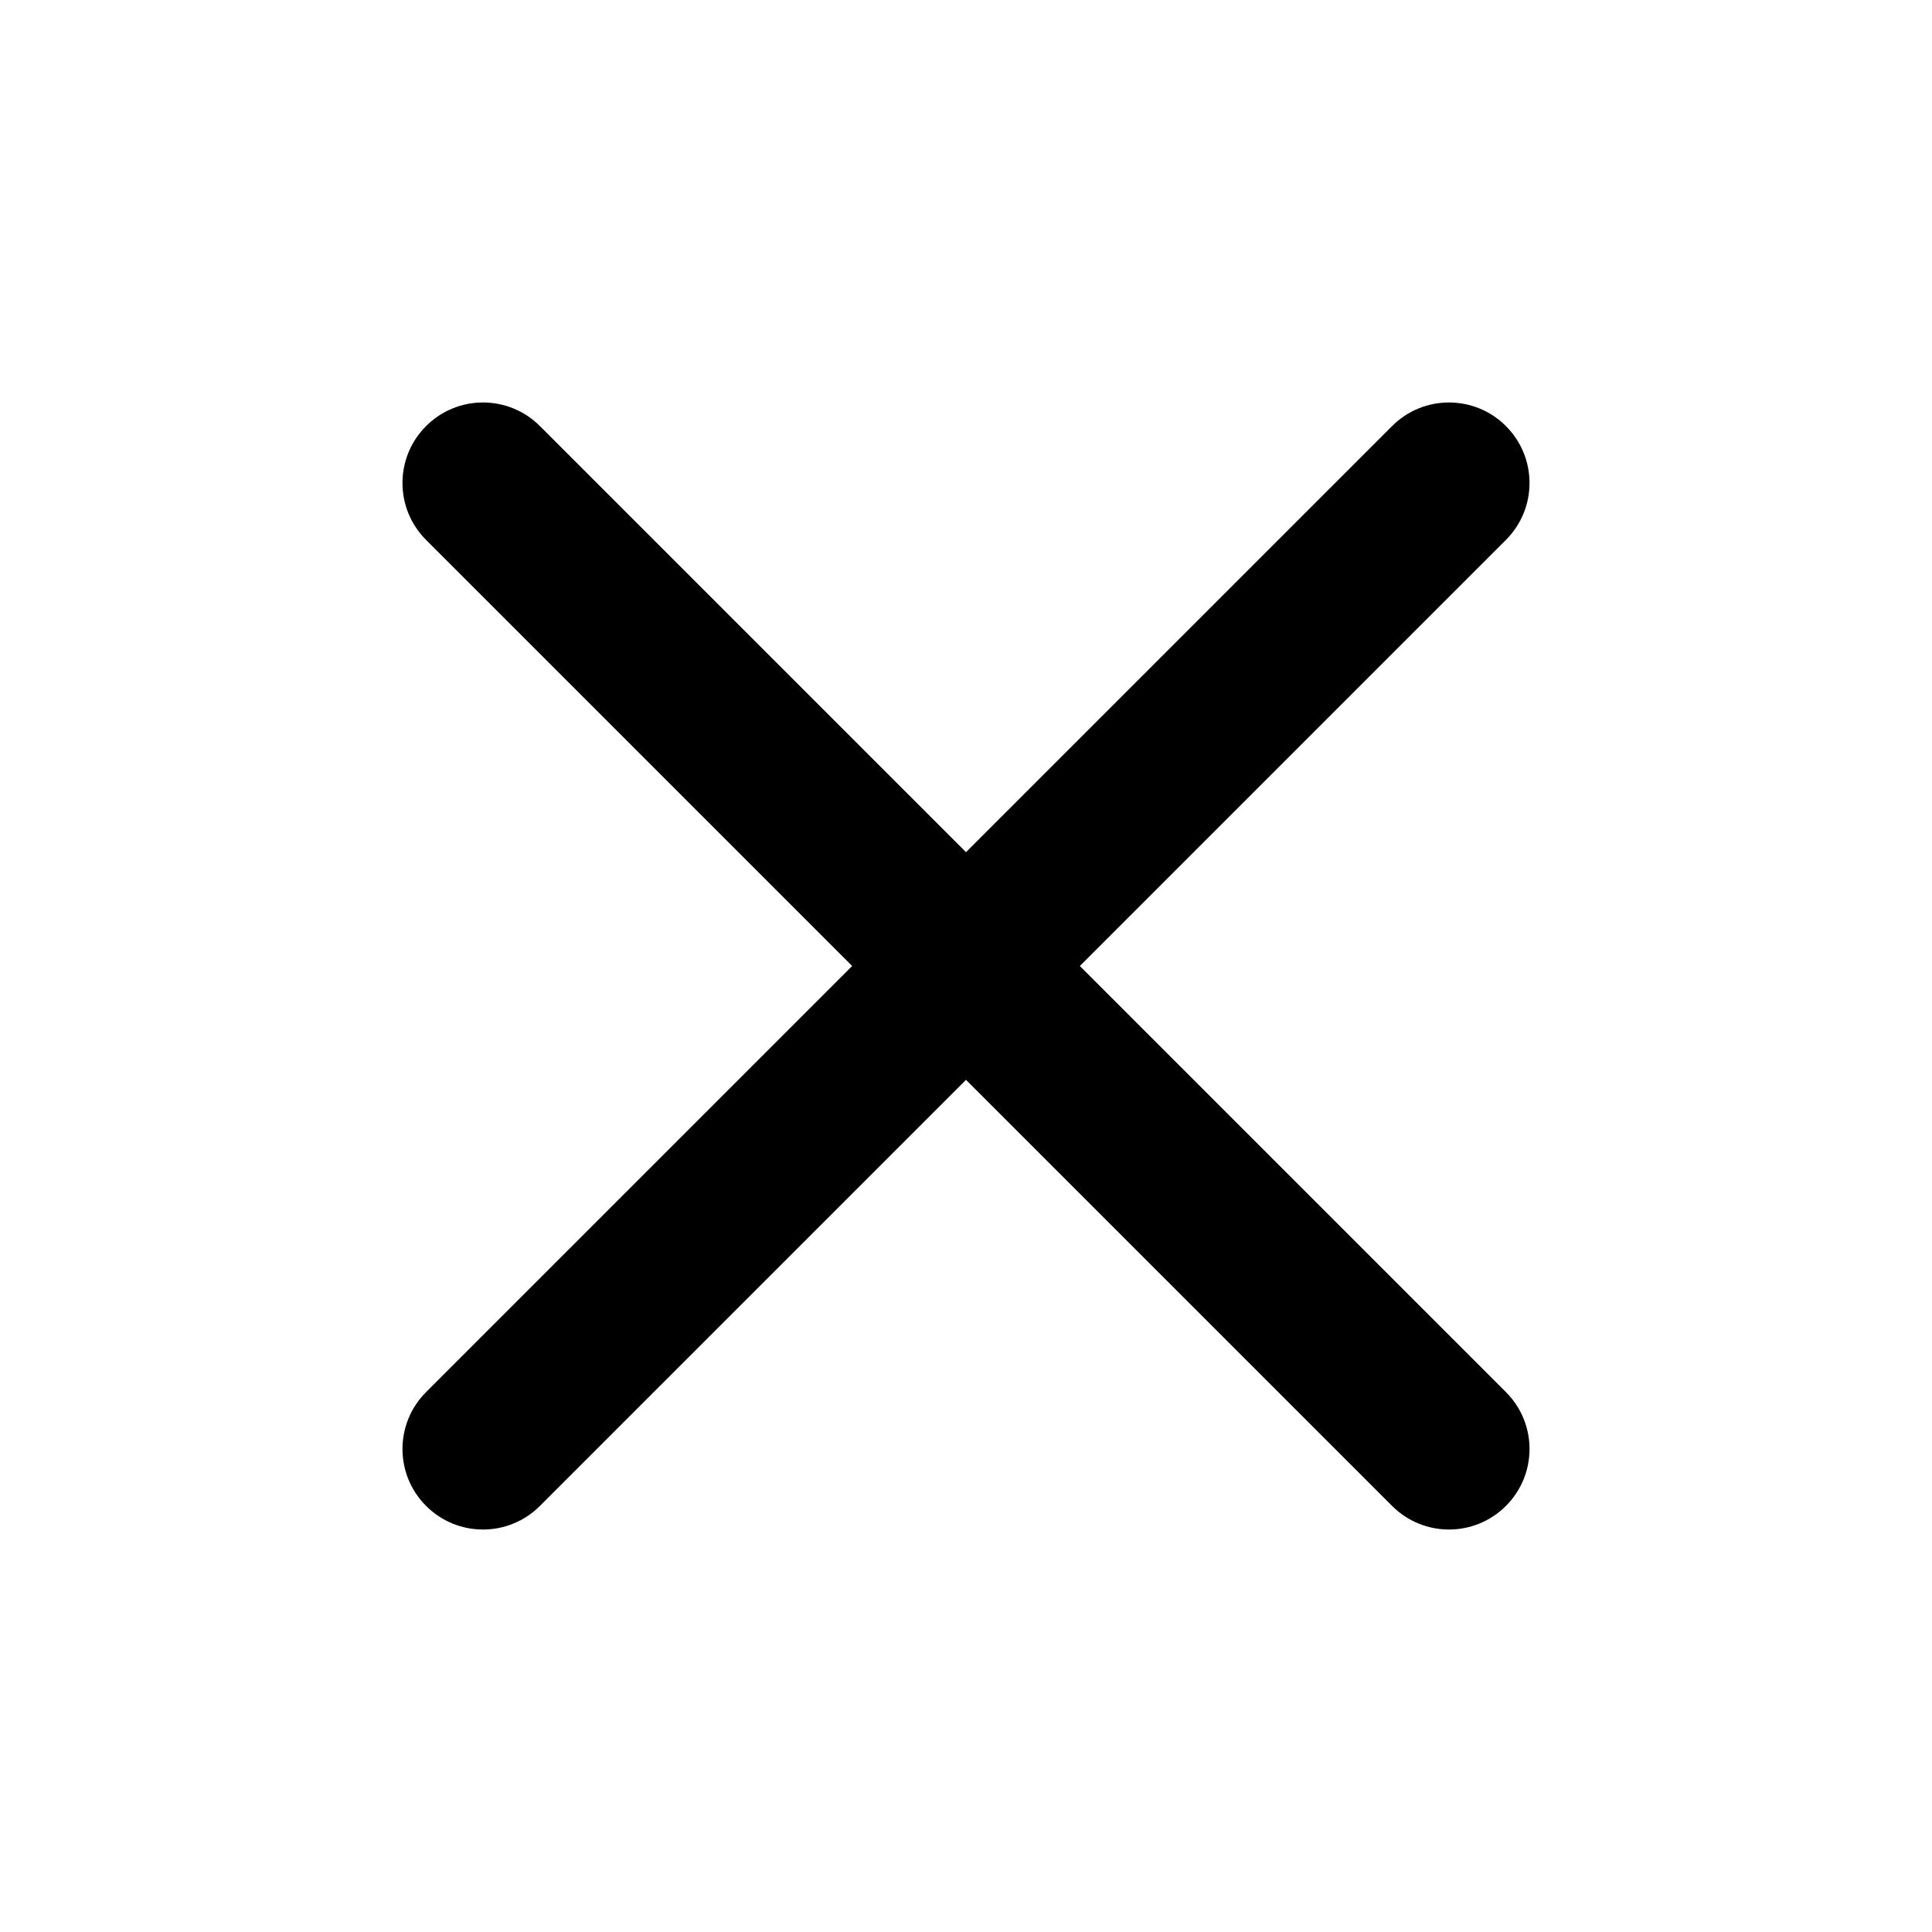
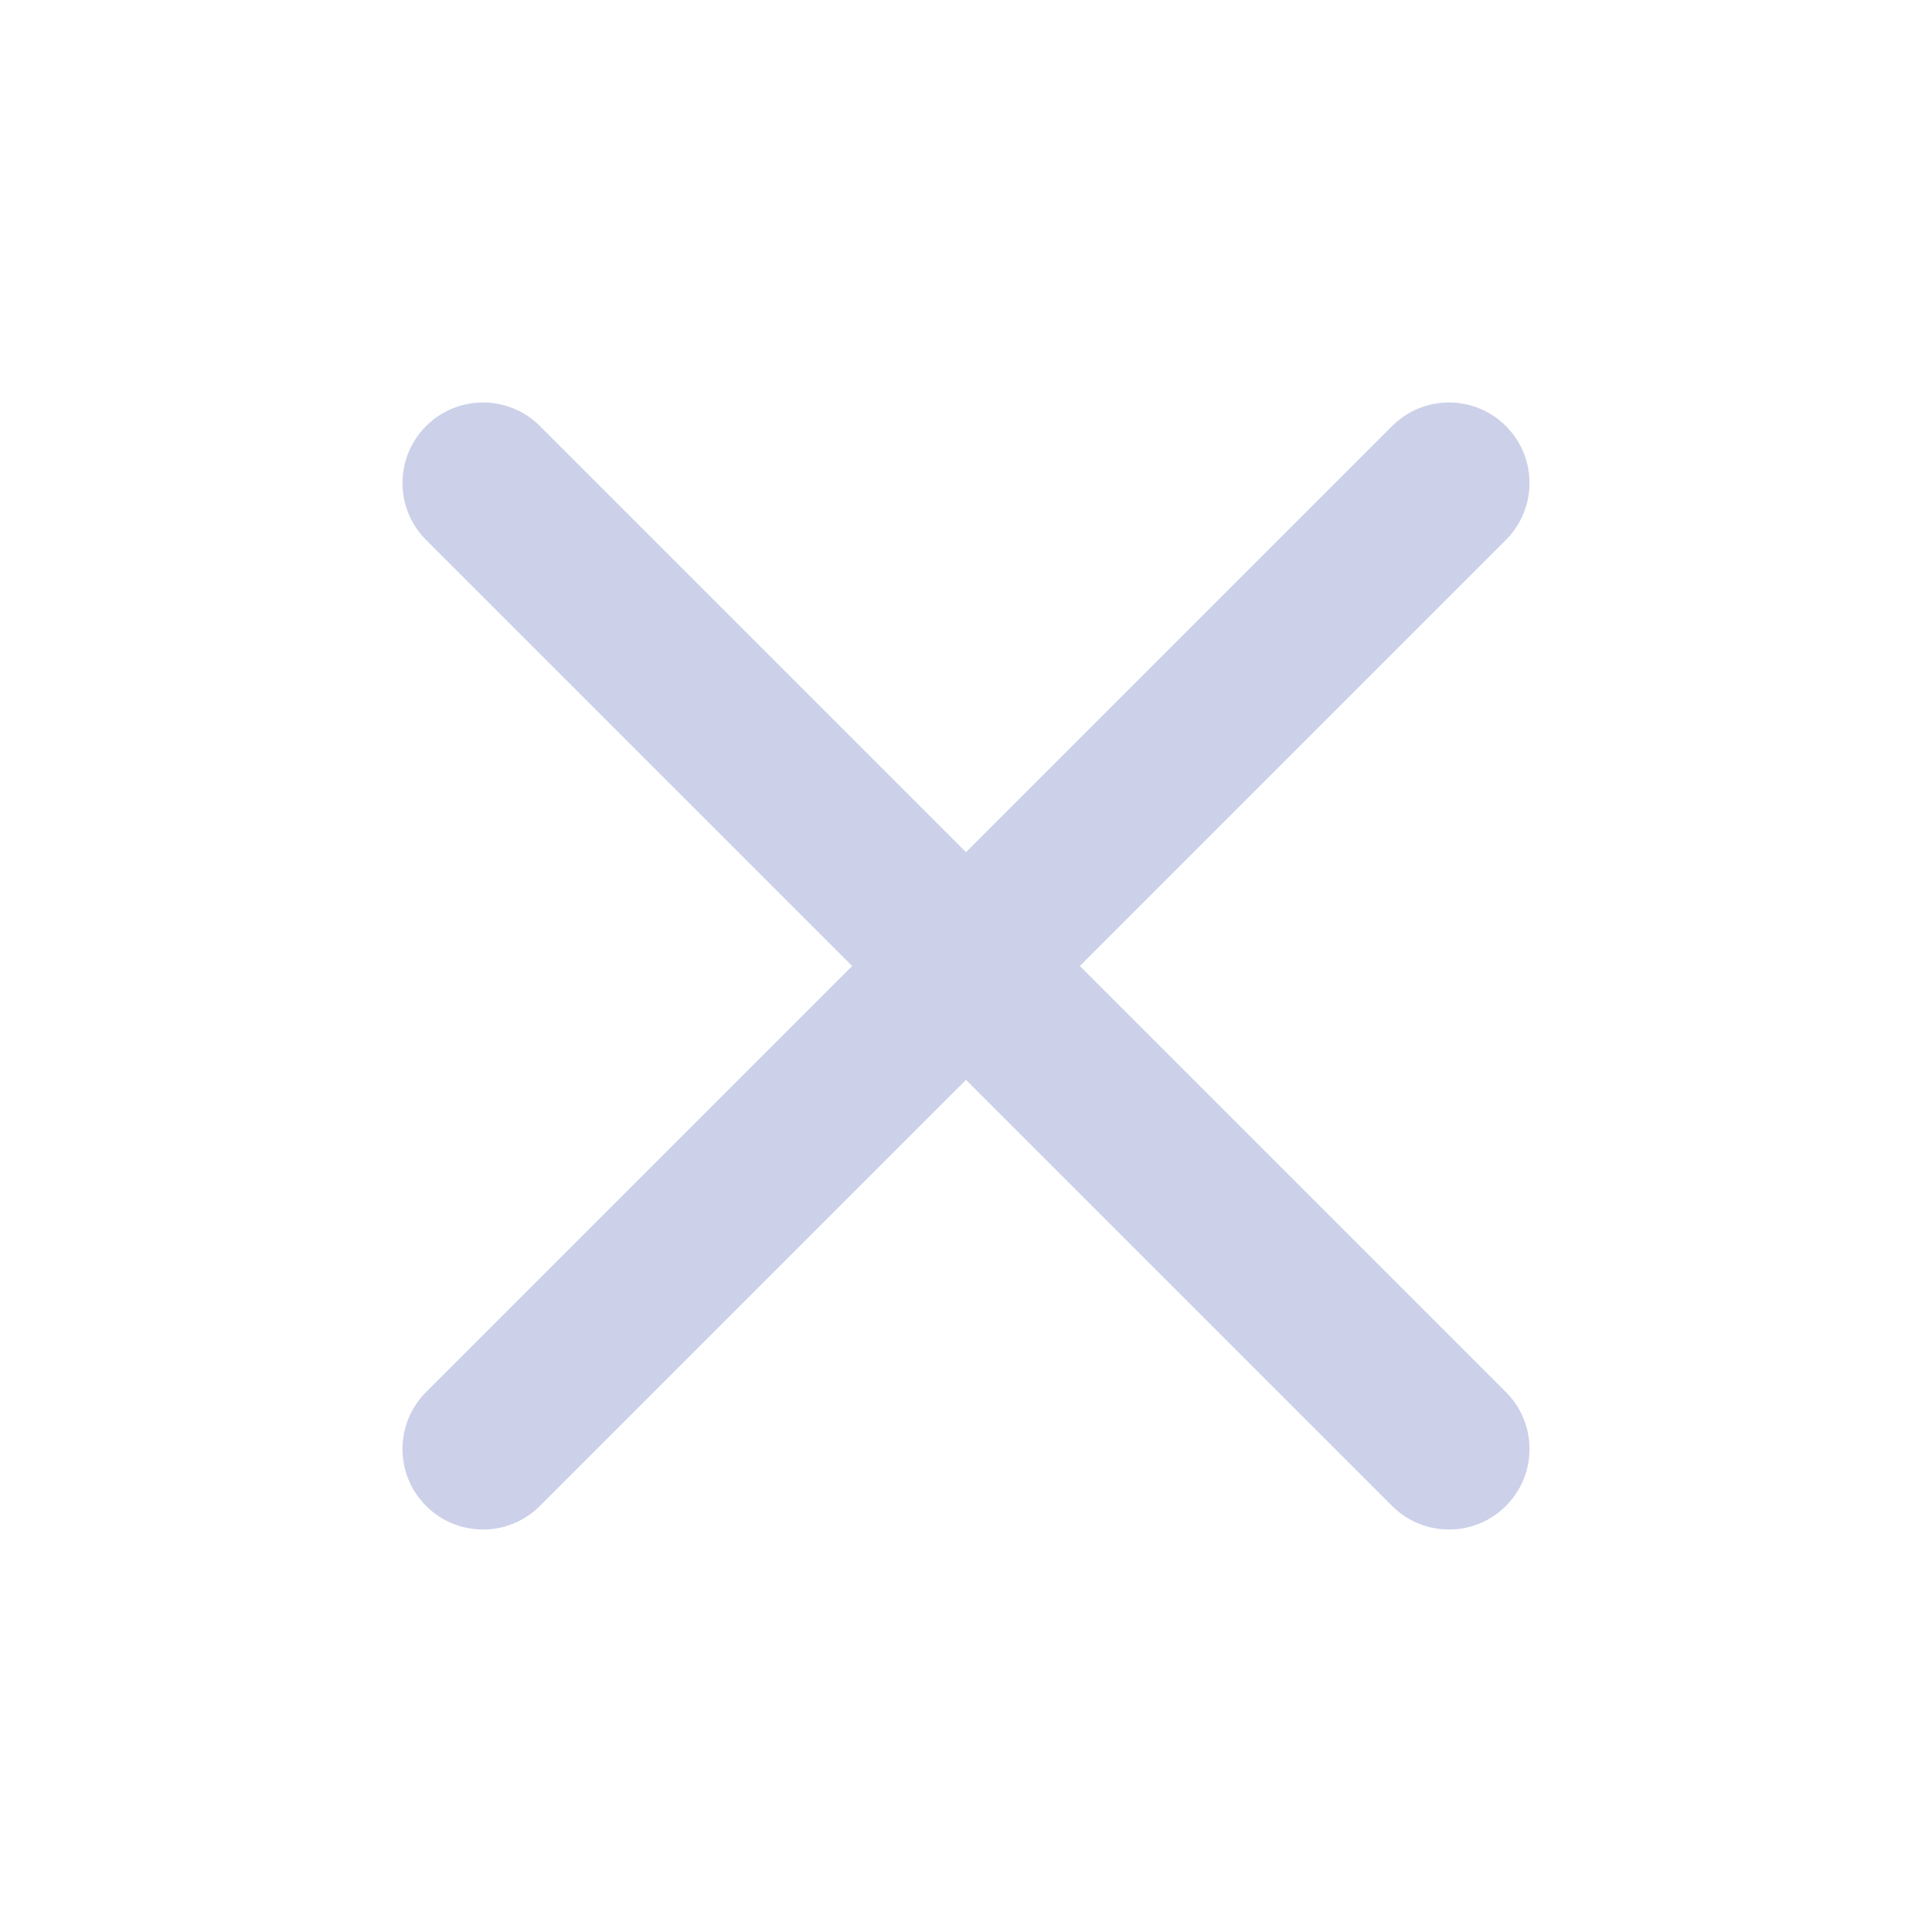
<svg xmlns="http://www.w3.org/2000/svg" width="24" height="24" viewBox="0 0 24 24" fill="none">
-   <path d="M18.707 6.707C19.098 6.317 19.098 5.683 18.707 5.293C18.317 4.902 17.683 4.902 17.293 5.293L12 10.586L6.707 5.293C6.317 4.902 5.683 4.902 5.293 5.293C4.902 5.683 4.902 6.317 5.293 6.707L10.586 12L5.293 17.293C4.902 17.683 4.902 18.317 5.293 18.707C5.683 19.098 6.317 19.098 6.707 18.707L12 13.414L17.293 18.707C17.683 19.098 18.317 19.098 18.707 18.707C19.098 18.317 19.098 17.683 18.707 17.293L13.414 12L18.707 6.707Z" fill="currentColor" />
+   <path d="M18.707 6.707C19.098 6.317 19.098 5.683 18.707 5.293C18.317 4.902 17.683 4.902 17.293 5.293L12 10.586L6.707 5.293C6.317 4.902 5.683 4.902 5.293 5.293C4.902 5.683 4.902 6.317 5.293 6.707L10.586 12L5.293 17.293C4.902 17.683 4.902 18.317 5.293 18.707C5.683 19.098 6.317 19.098 6.707 18.707L12 13.414L17.293 18.707C17.683 19.098 18.317 19.098 18.707 18.707C19.098 18.317 19.098 17.683 18.707 17.293L13.414 12L18.707 6.707Z" fill="#CCD1E9" />
</svg>
